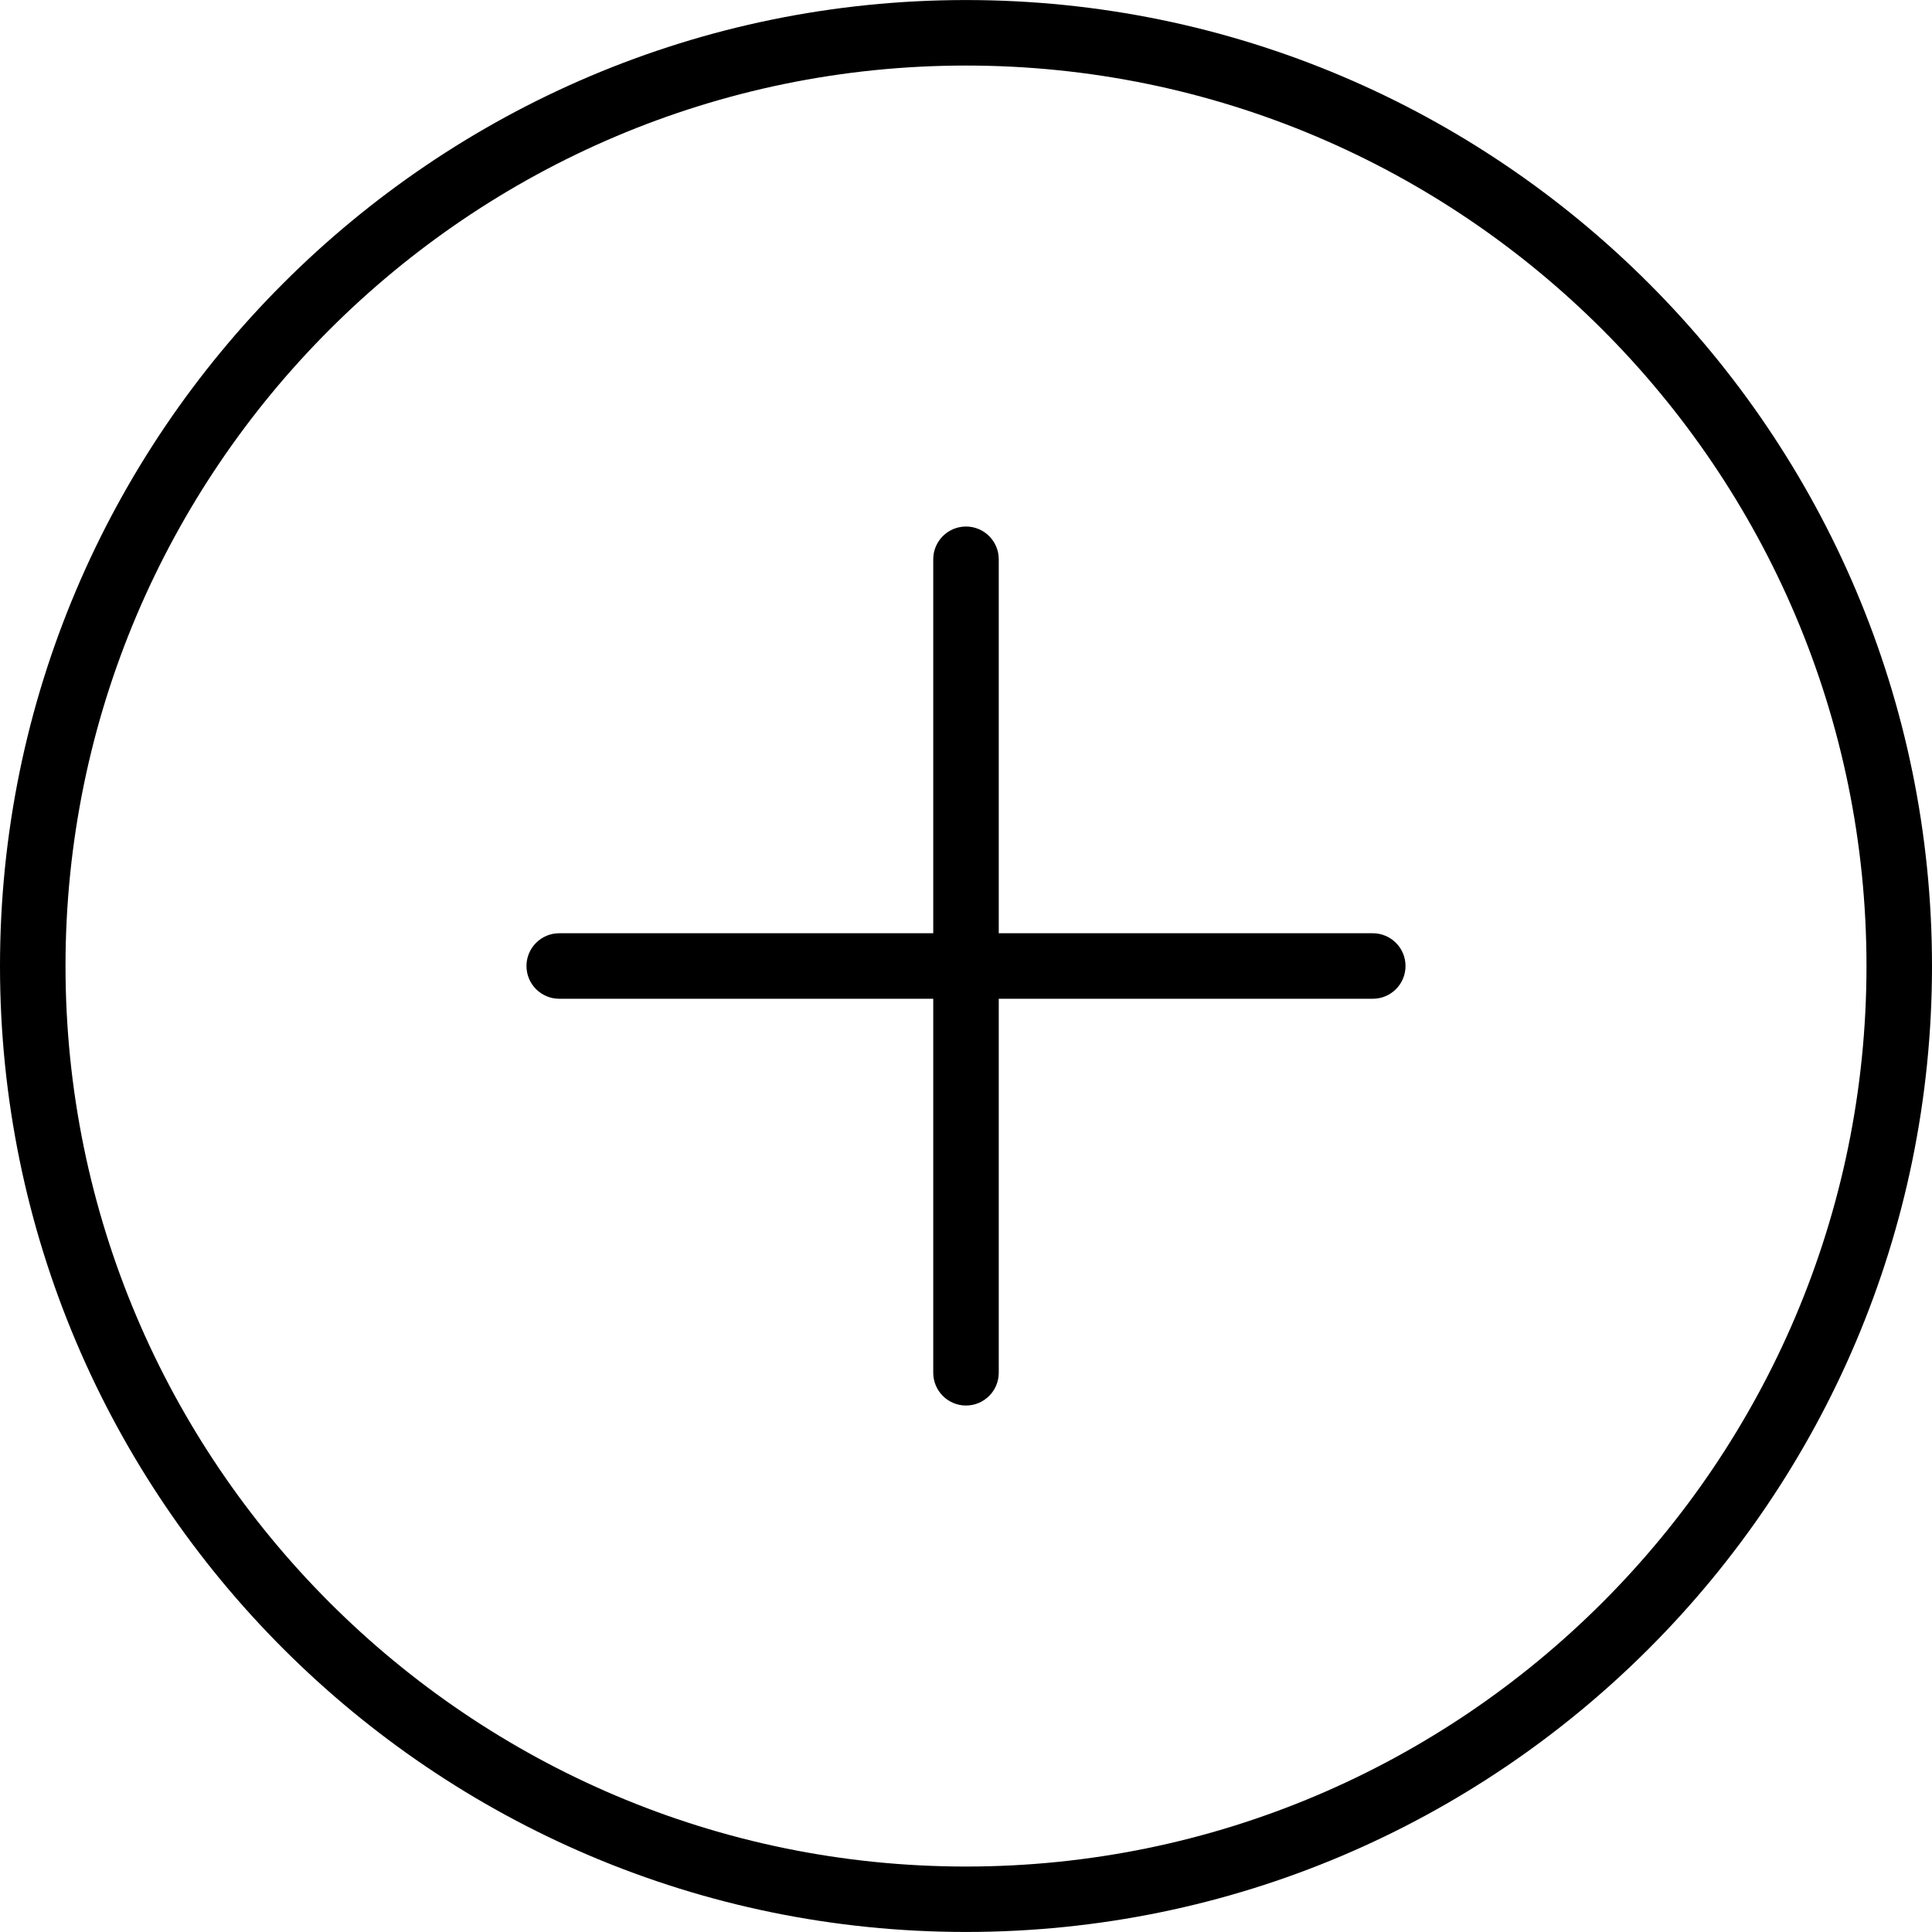
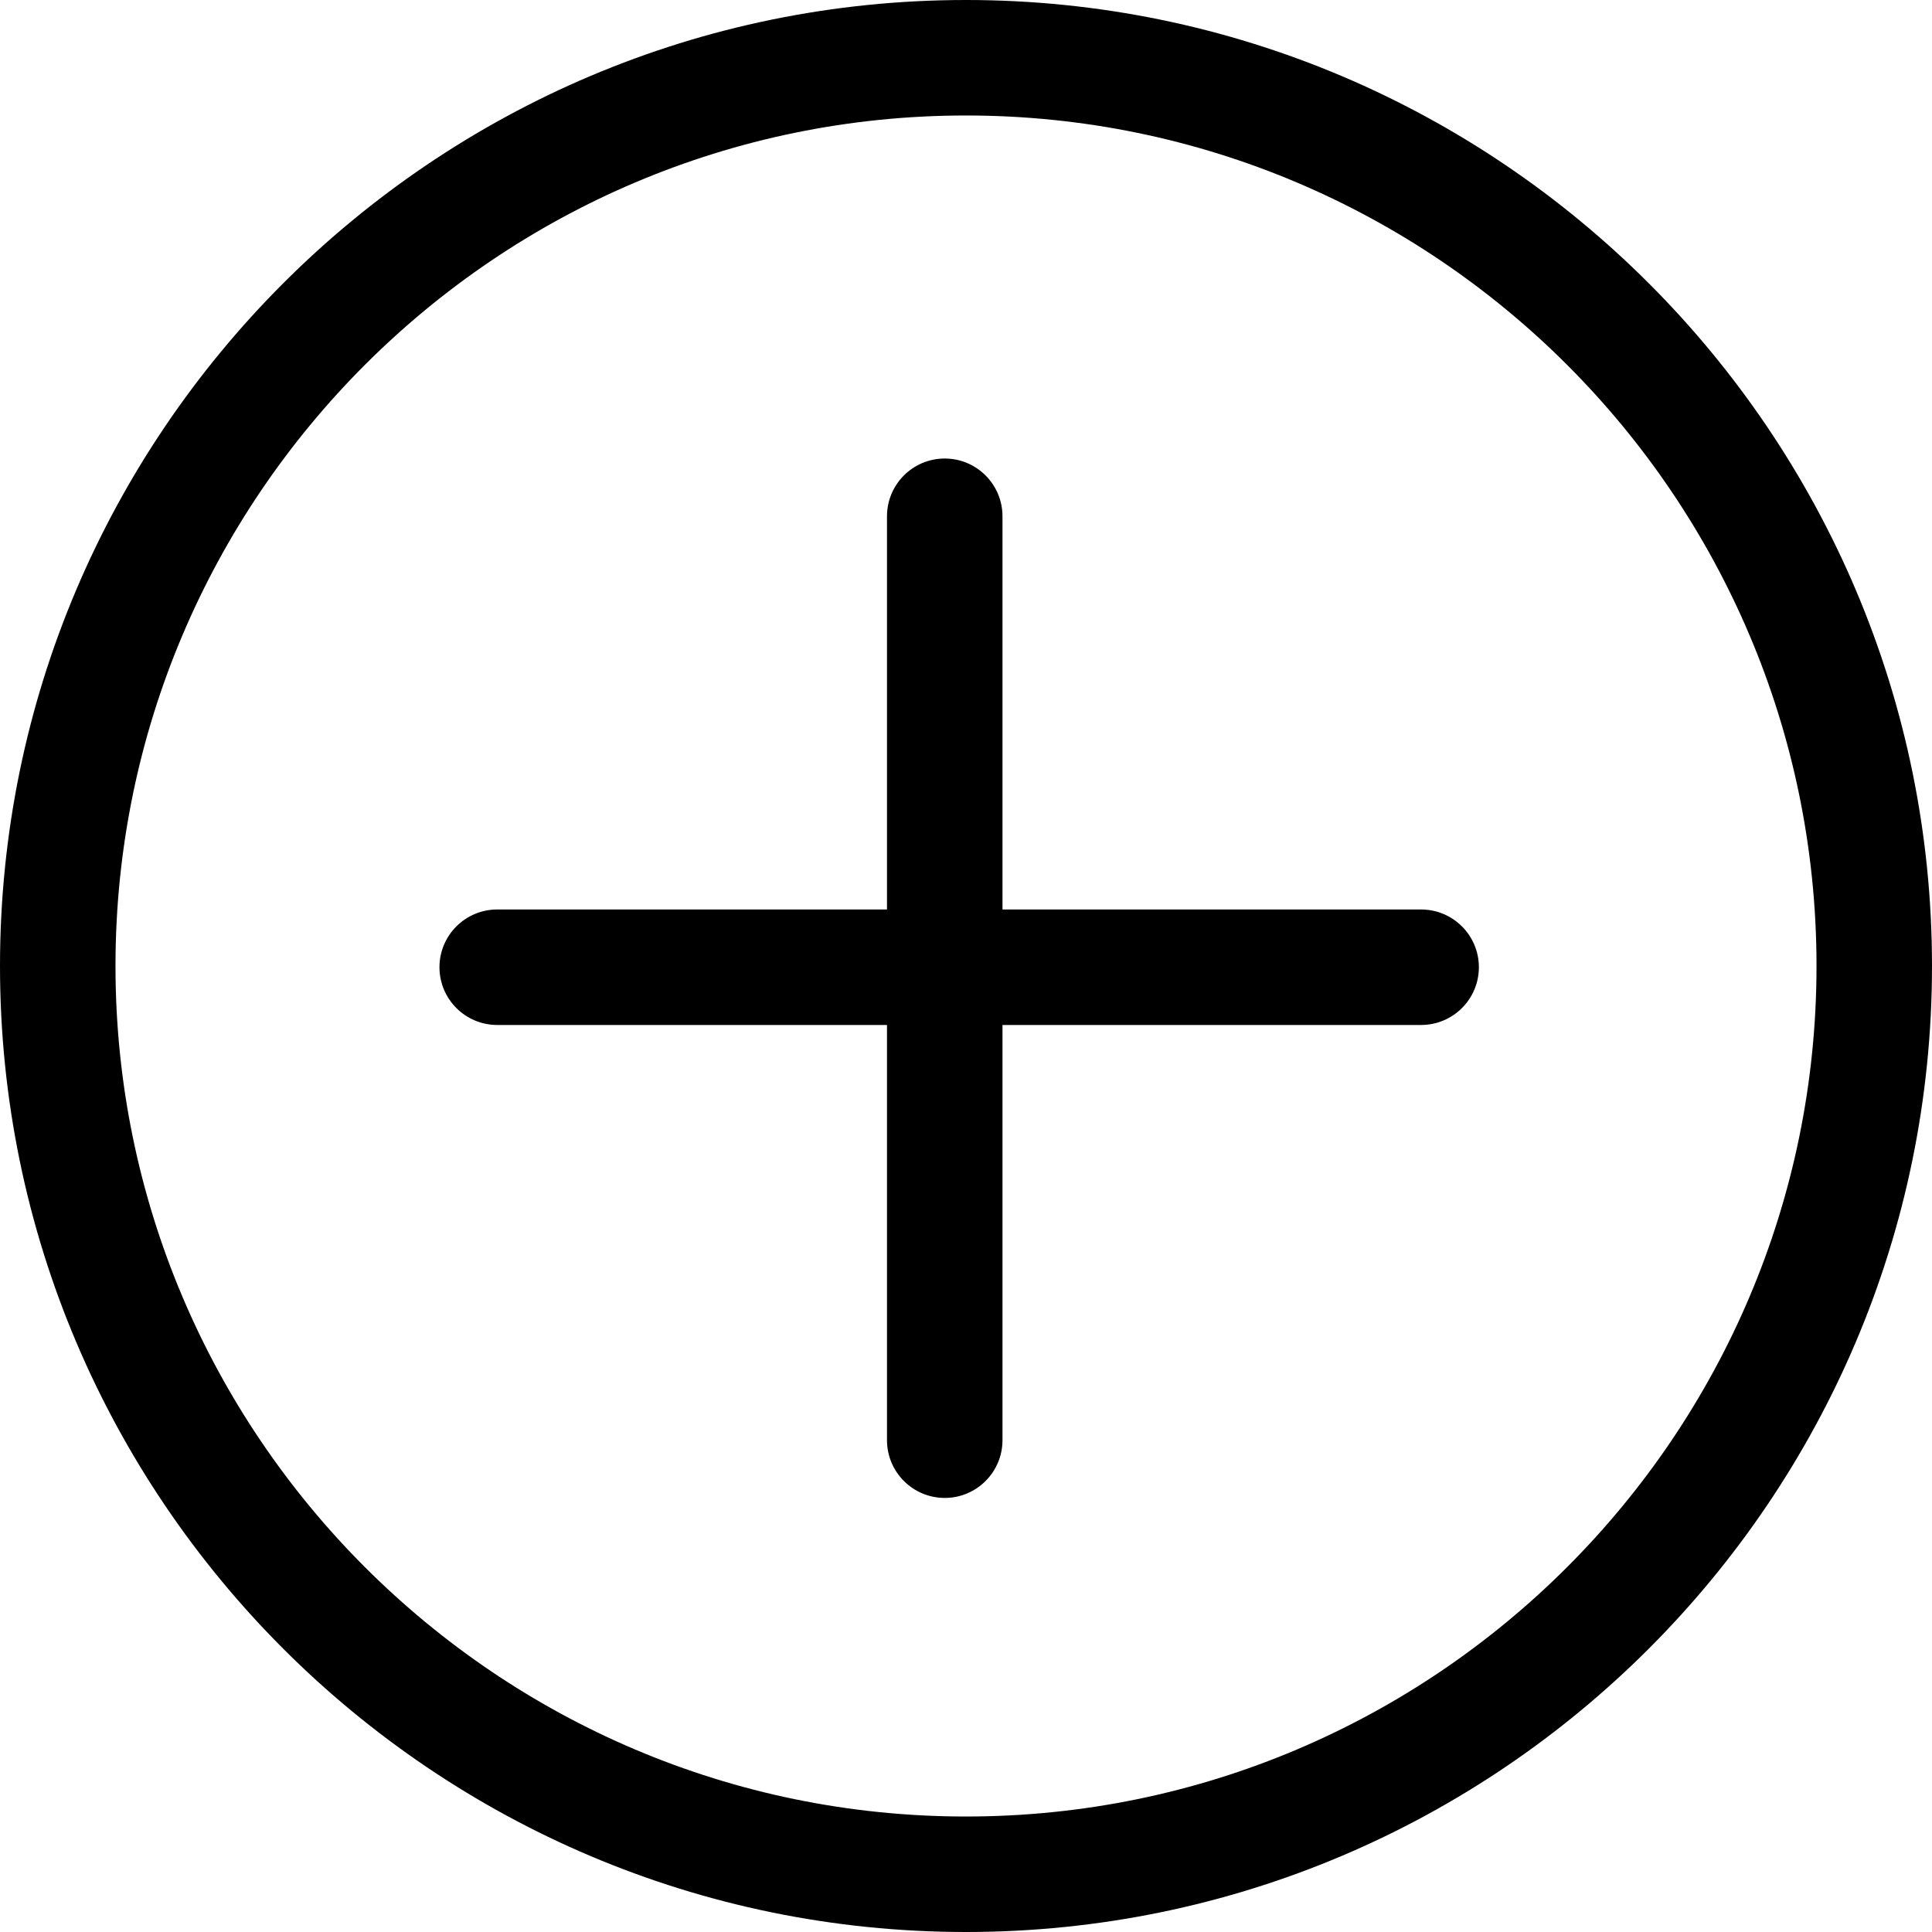
- <svg xmlns="http://www.w3.org/2000/svg" version="1.1" id="Capa_1" x="0px" y="0px" width="44.238px" height="44.238px" viewBox="0 0 44.238 44.238" style="enable-background:new 0 0 44.238 44.238;" xml:space="preserve">
+ <svg xmlns="http://www.w3.org/2000/svg" version="1.1" id="Capa_1" x="0px" y="0px" viewBox="0 0 66.915 66.915" style="enable-background:new 0 0 66.915 66.915;" xml:space="preserve">
  <g>
    <g>
-       <path d="M22.119,44.237C9.922,44.237,0,34.315,0,22.12C0,9.924,9.922,0.001,22.119,0.001S44.238,9.923,44.238,22.12    S34.314,44.237,22.119,44.237z M22.119,1.501C10.75,1.501,1.5,10.751,1.5,22.12s9.25,20.619,20.619,20.619    s20.619-9.25,20.619-20.619S33.488,1.501,22.119,1.501z" />
-       <g>
-         <path d="M31.434,22.869H12.805c-0.414,0-0.75-0.336-0.75-0.75s0.336-0.75,0.75-0.75h18.628c0.414,0,0.75,0.336,0.75,0.75     S31.848,22.869,31.434,22.869z" />
-       </g>
-       <g>
-         <path d="M22.119,32.183c-0.414,0-0.75-0.336-0.75-0.75V12.806c0-0.414,0.336-0.75,0.75-0.75s0.75,0.336,0.75,0.75v18.626     C22.869,31.847,22.533,32.183,22.119,32.183z" />
-       </g>
+       <path d="M49.221,31.5h-14.5V17.881c0-1.104-0.896-2-2-2s-2,0.896-2,2V31.5h-13.5c-1.104,0-2,0.896-2,2s0.896,2,2,2h13.5v14.381    c0,1.104,0.896,2,2,2s2-0.896,2-2V35.5h14.5c1.104,0,2-0.896,2-2S50.325,31.5,49.221,31.5z" />
+       <path d="M33.457,0C15.009,0,0,15.008,0,33.457s15.009,33.458,33.457,33.458c18.449,0,33.458-15.009,33.458-33.458    C66.915,15.009,51.907,0,33.457,0z M33.457,62.915C17.215,62.915,4,49.7,4,33.457C4,17.215,17.215,4,33.457,4    C49.7,4,62.915,17.214,62.915,33.457S49.7,62.915,33.457,62.915z" />
    </g>
  </g>
  <g>
</g>
  <g>
</g>
  <g>
</g>
  <g>
</g>
  <g>
</g>
  <g>
</g>
  <g>
</g>
  <g>
</g>
  <g>
</g>
  <g>
</g>
  <g>
</g>
  <g>
</g>
  <g>
</g>
  <g>
</g>
  <g>
</g>
</svg>
